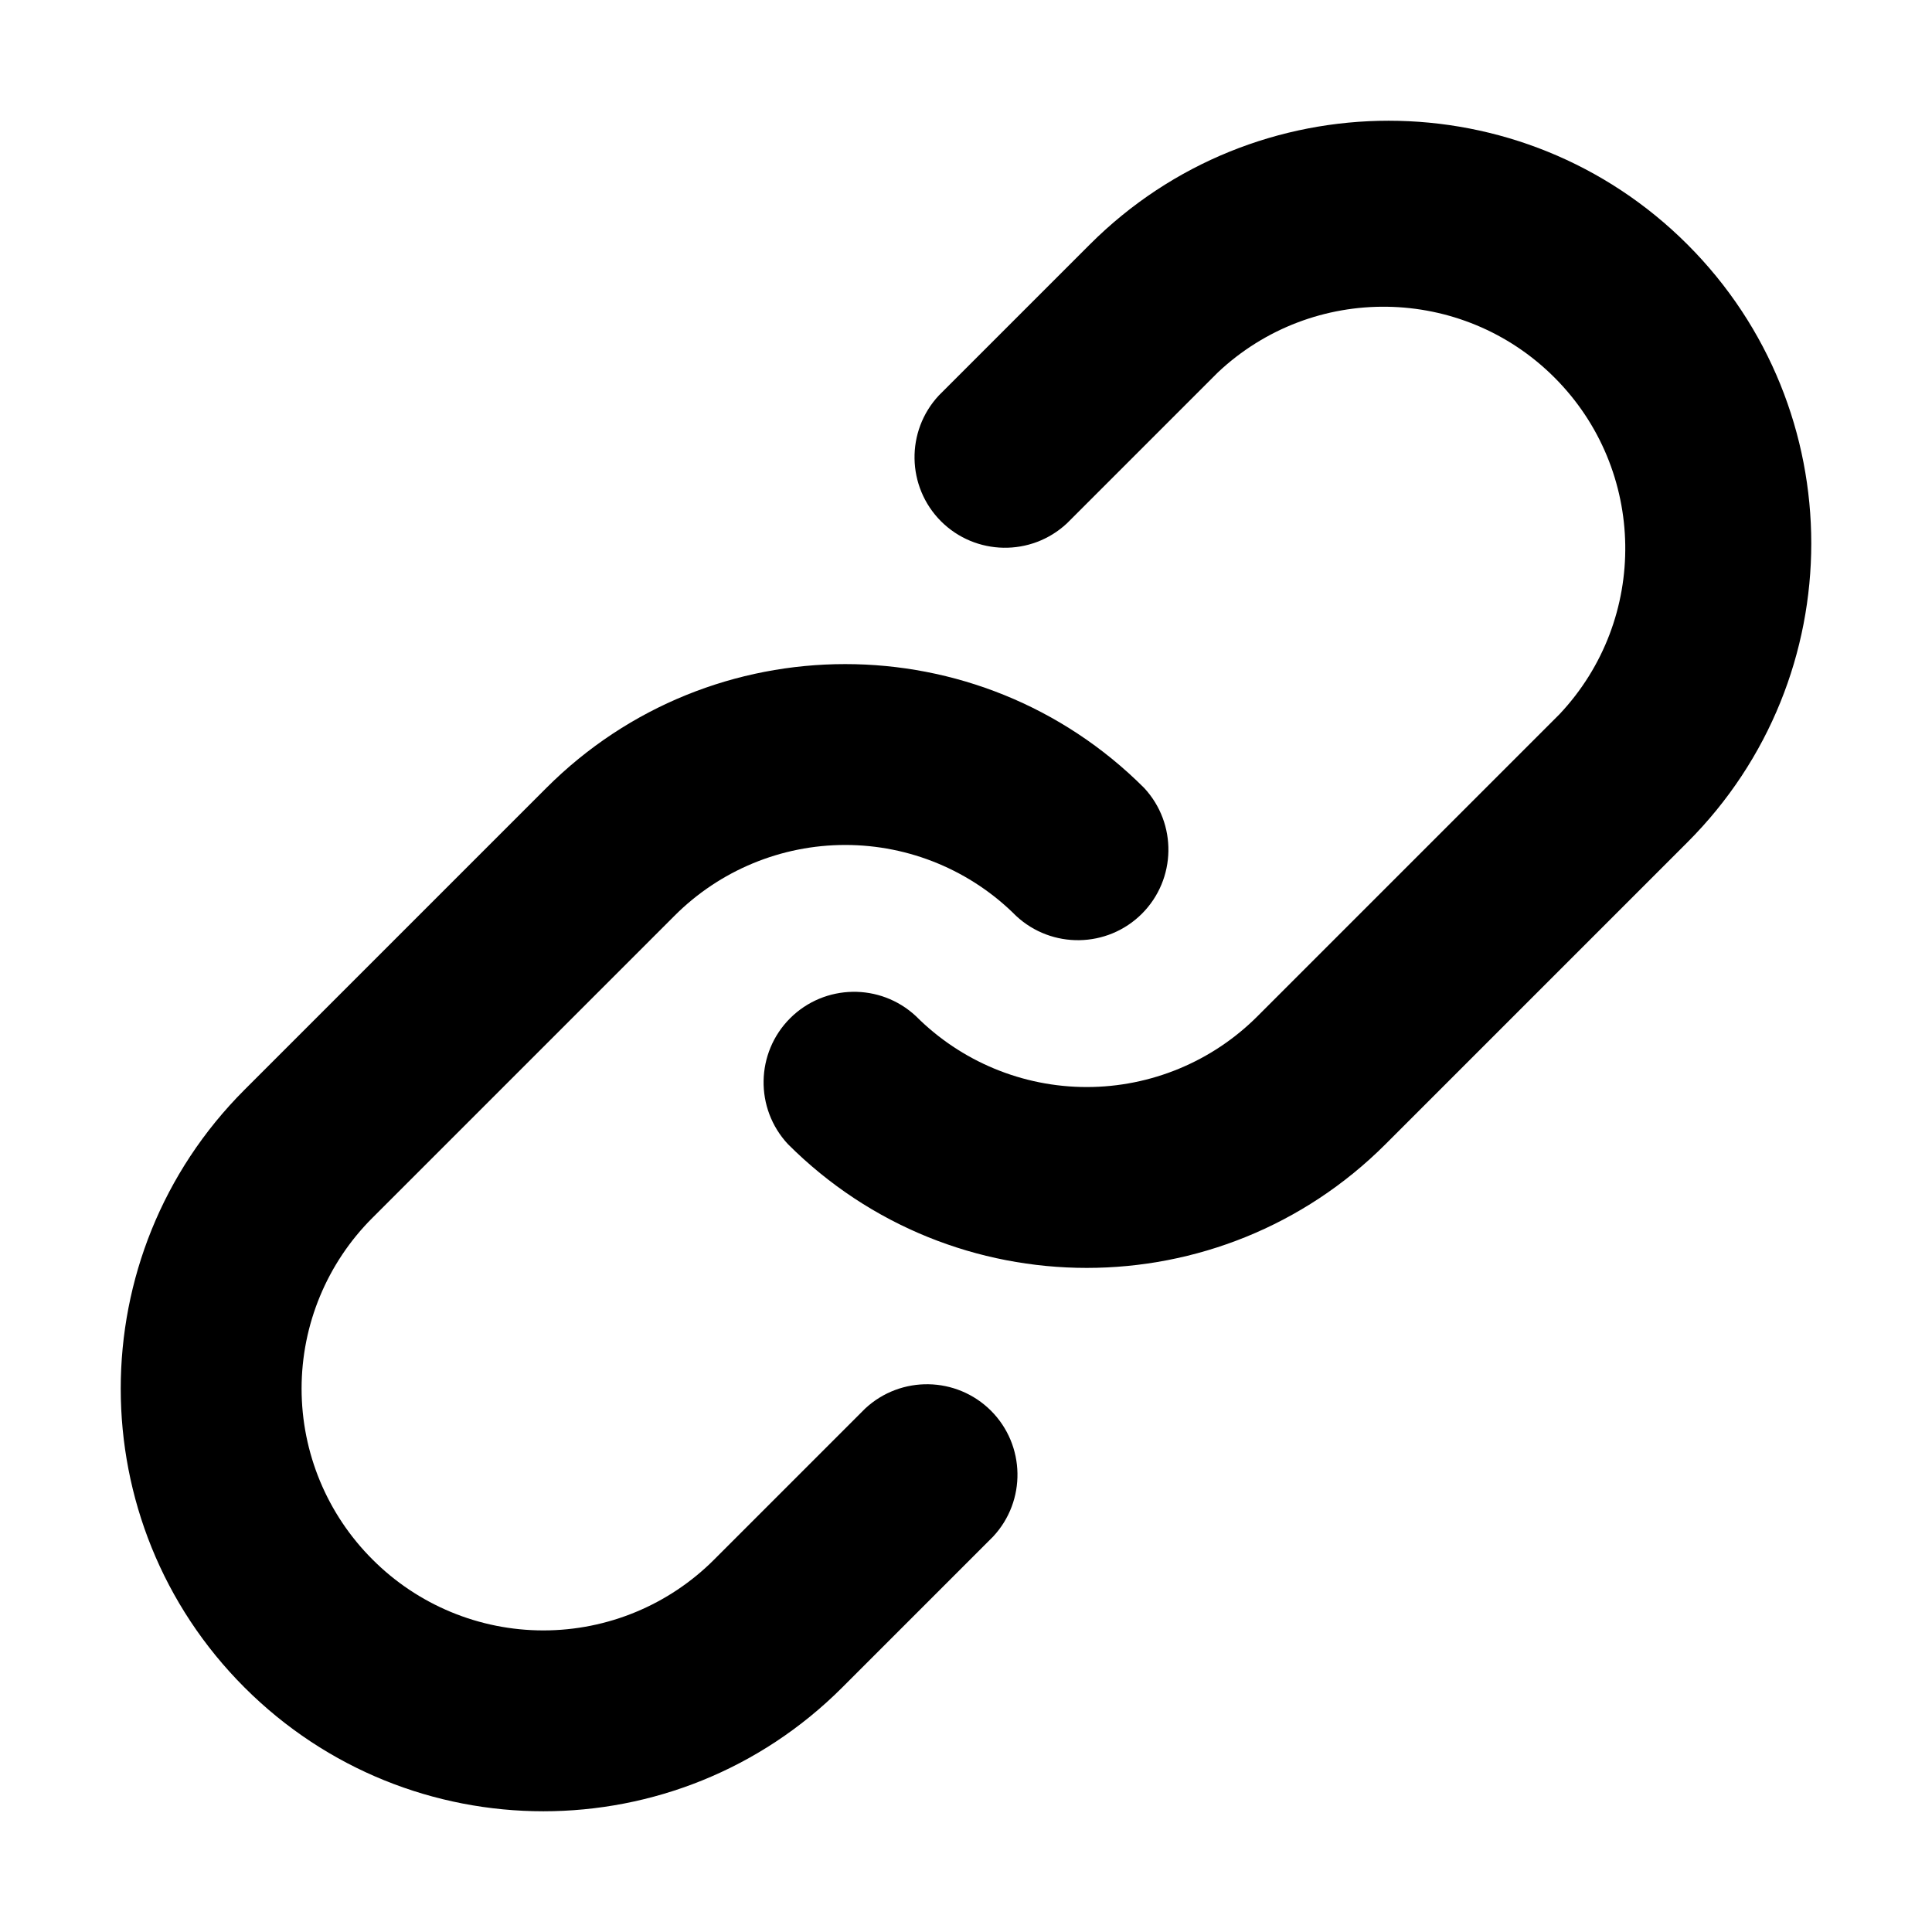
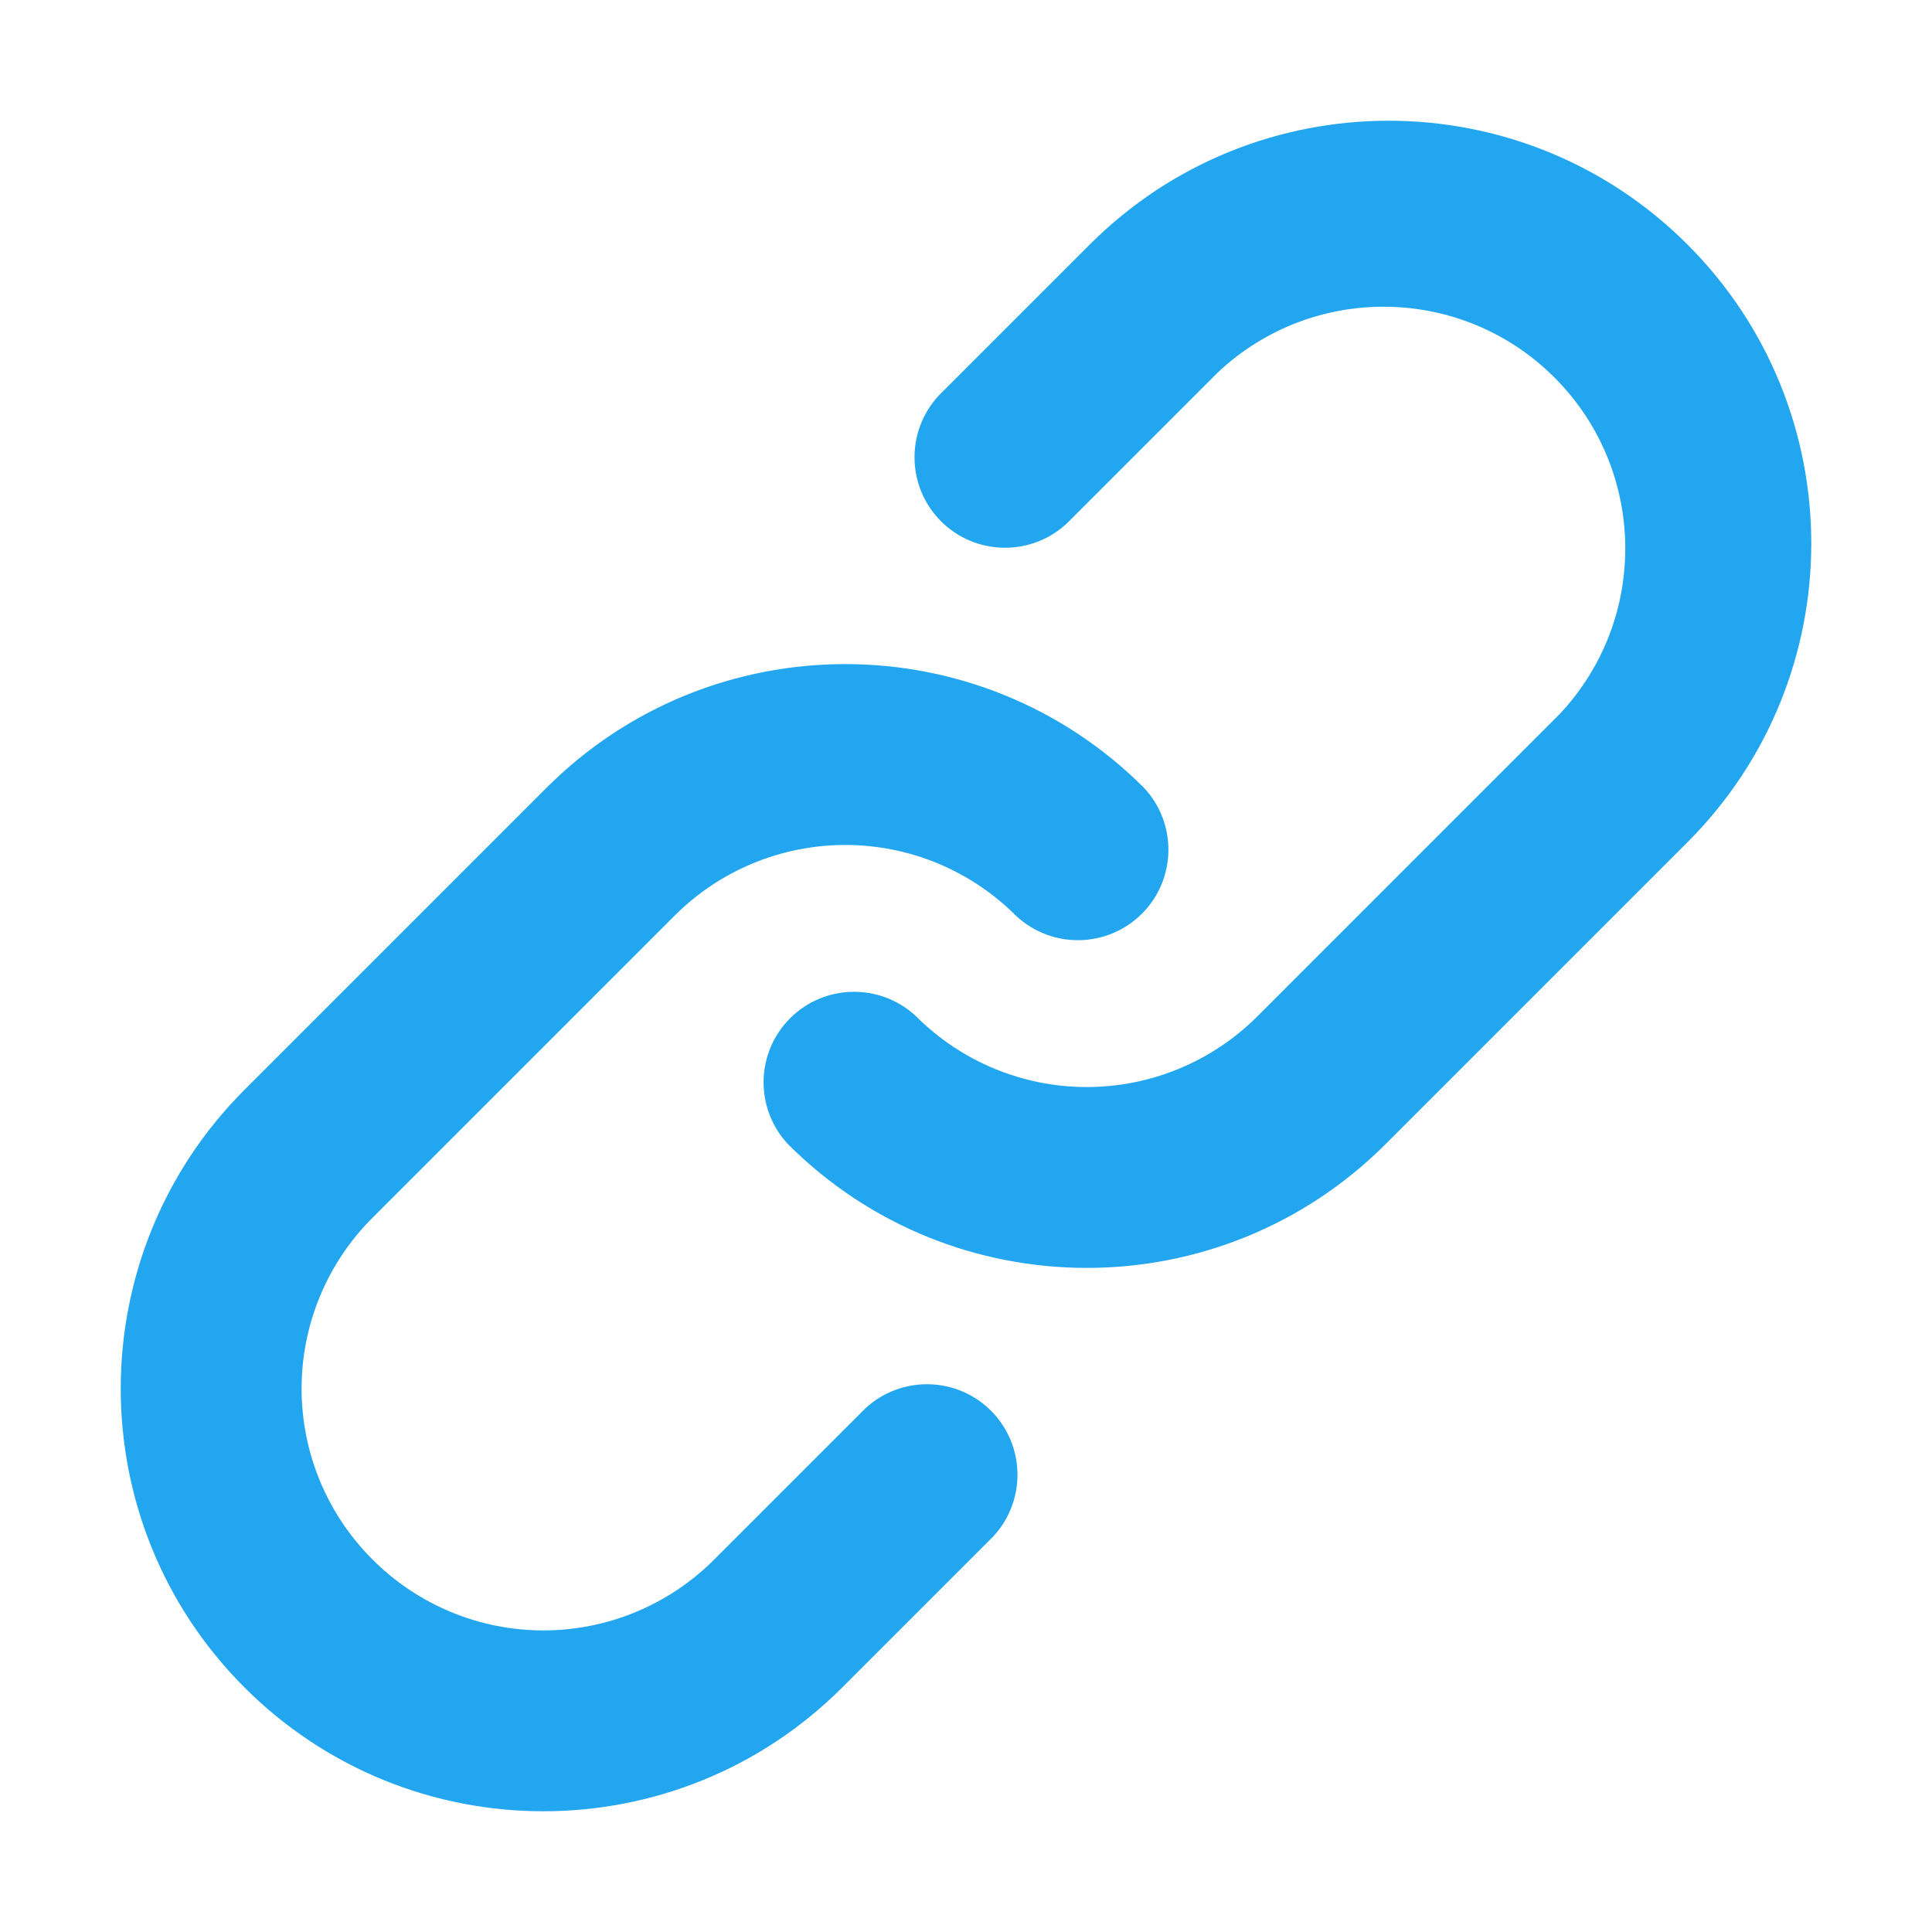
<svg xmlns="http://www.w3.org/2000/svg" viewBox="0 0 16 16" width="16" height="16">
+   <style>
+         path { fill: #23A6F0; }
+     </style>
  <path d="m7.775 3.275 1.25-1.25a3.5 3.5 0 1 1 4.95 4.95l-2.5 2.5a3.5 3.5 0 0 1-4.95 0 .751.751 0 0 1 .018-1.042.751.751 0 0 1 1.042-.018 1.998 1.998 0 0 0 2.83 0l2.5-2.5a2.002 2.002 0 0 0-2.83-2.83l-1.25 1.25a.751.751 0 0 1-1.042-.018.751.751 0 0 1-.018-1.042Zm-4.69 9.64a1.998 1.998 0 0 0 2.83 0l1.25-1.25a.751.751 0 0 1 1.042.018.751.751 0 0 1 .018 1.042l-1.25 1.25a3.5 3.5 0 1 1-4.95-4.95l2.5-2.5a3.5 3.5 0 0 1 4.95 0 .751.751 0 0 1-.018 1.042.751.751 0 0 1-1.042.018 1.998 1.998 0 0 0-2.83 0l-2.5 2.5a1.998 1.998 0 0 0 0 2.83Z" />
</svg>
